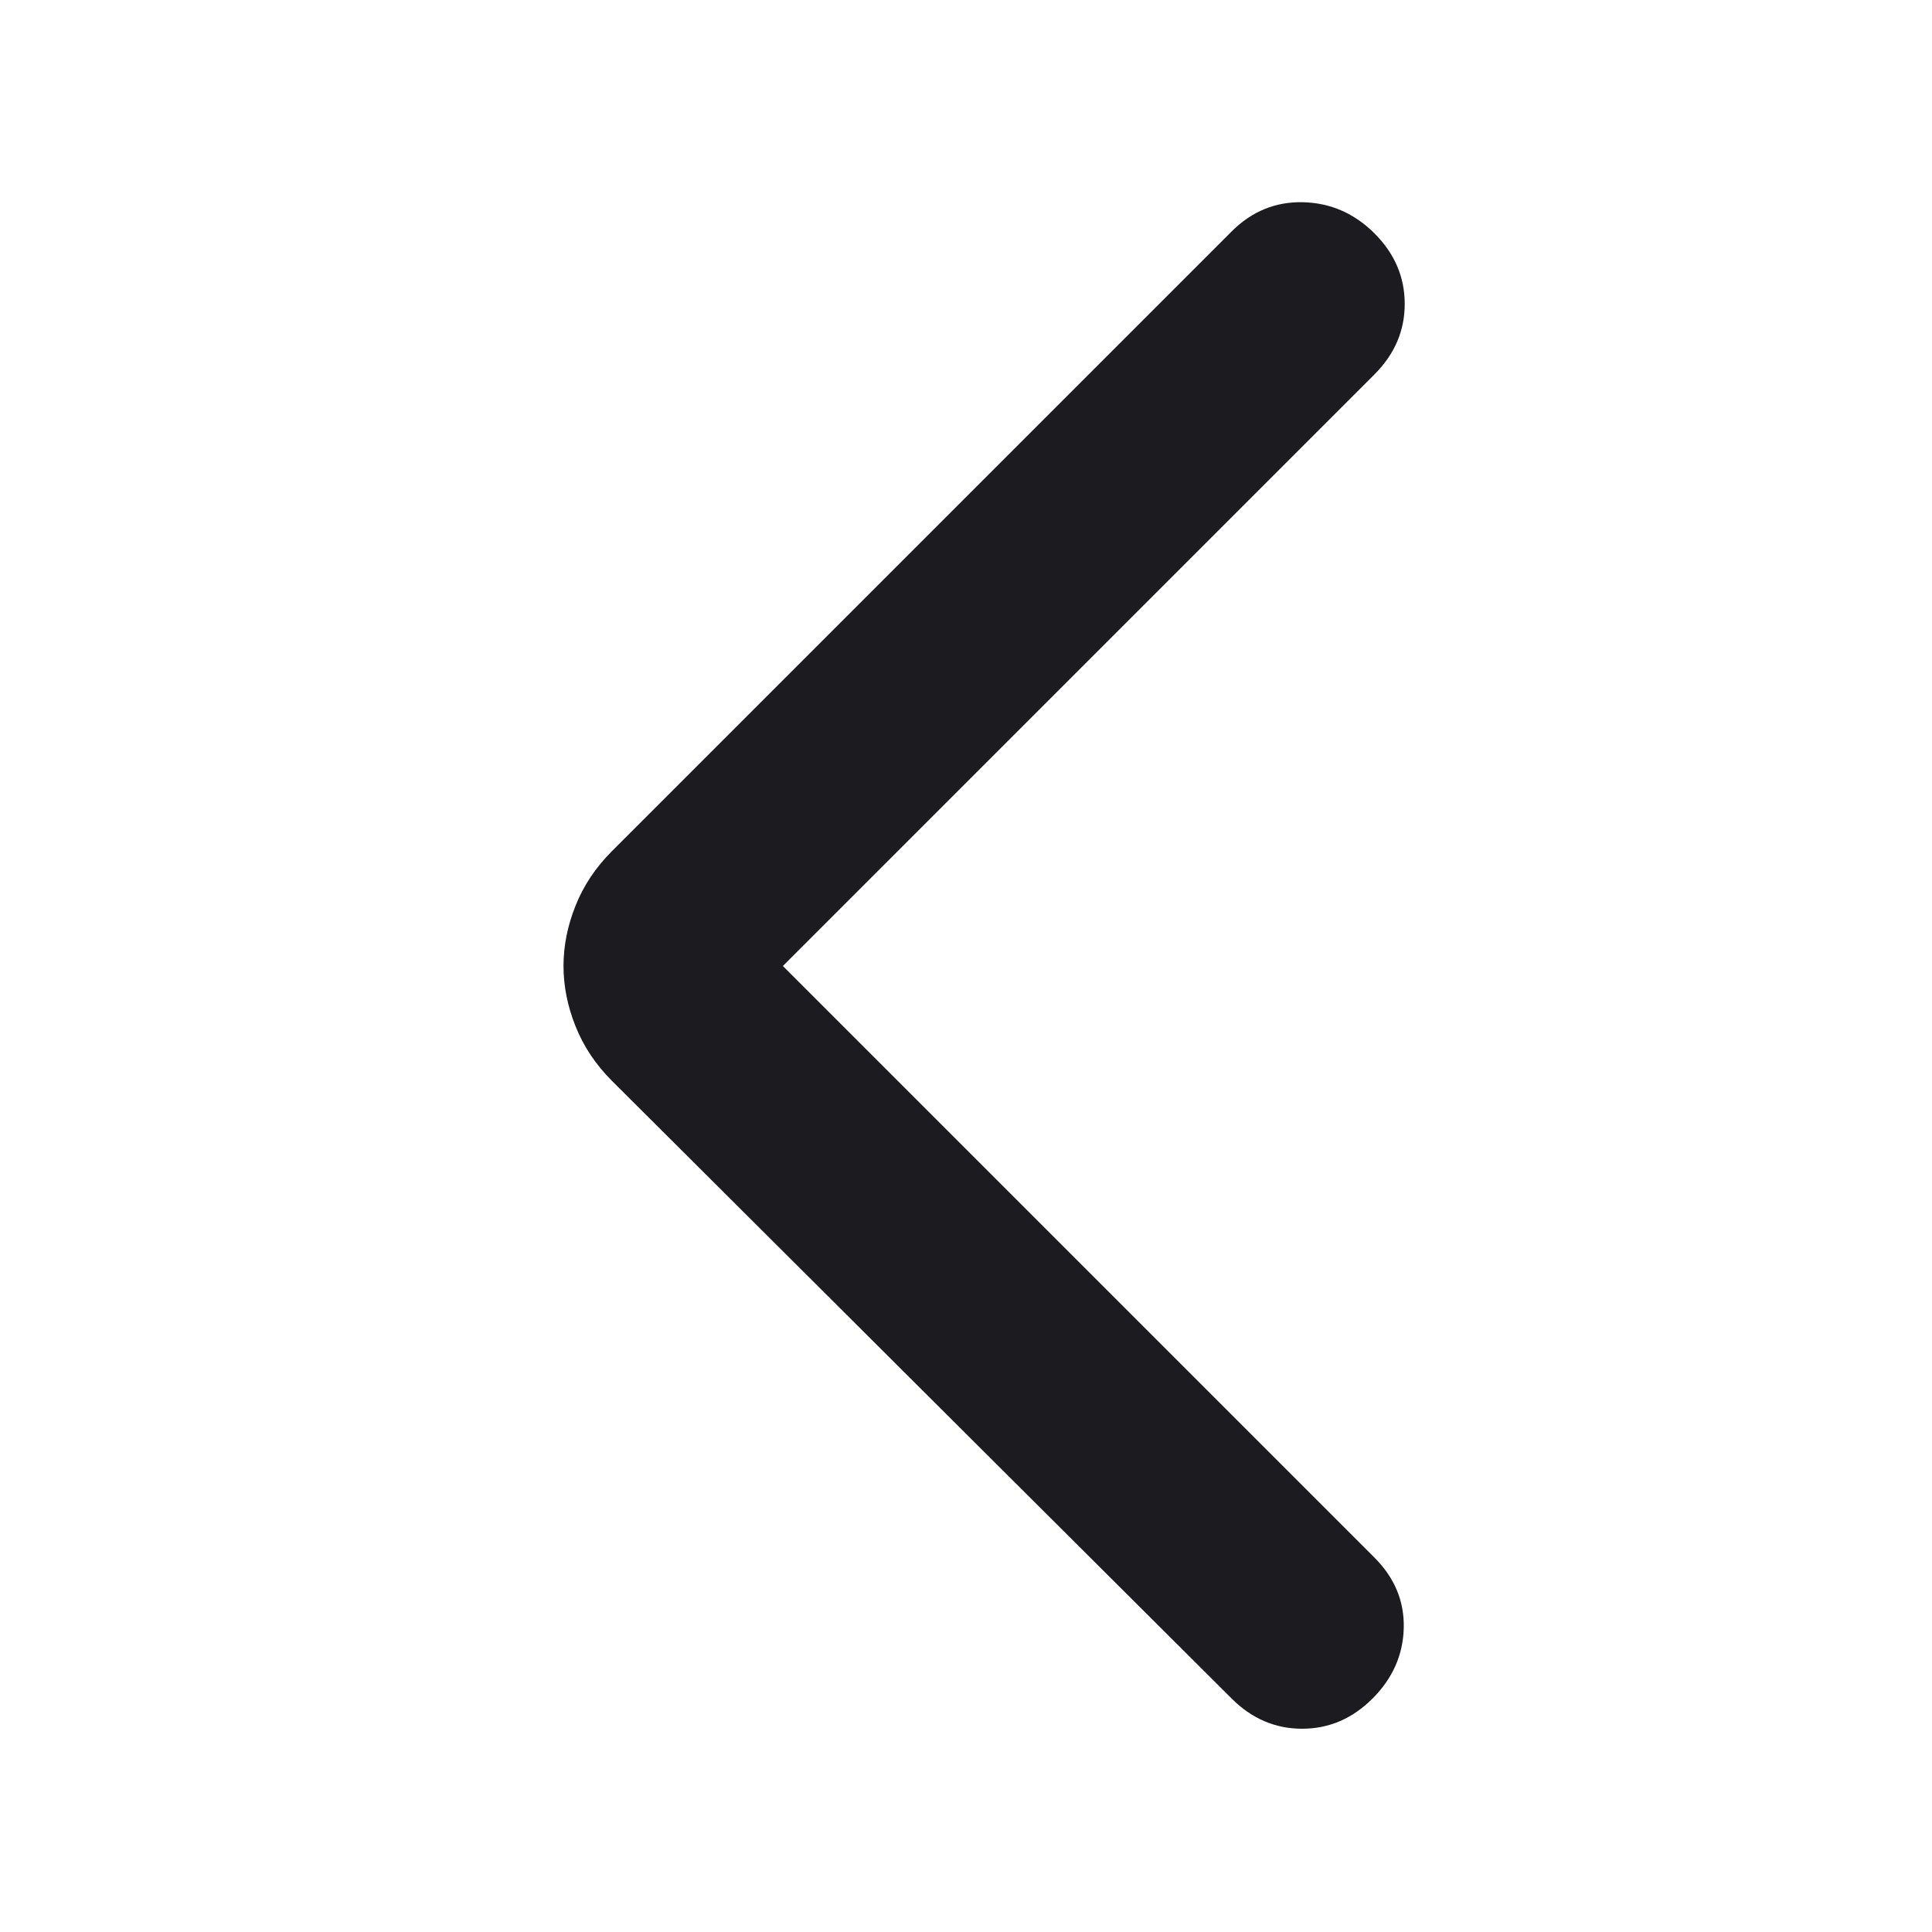
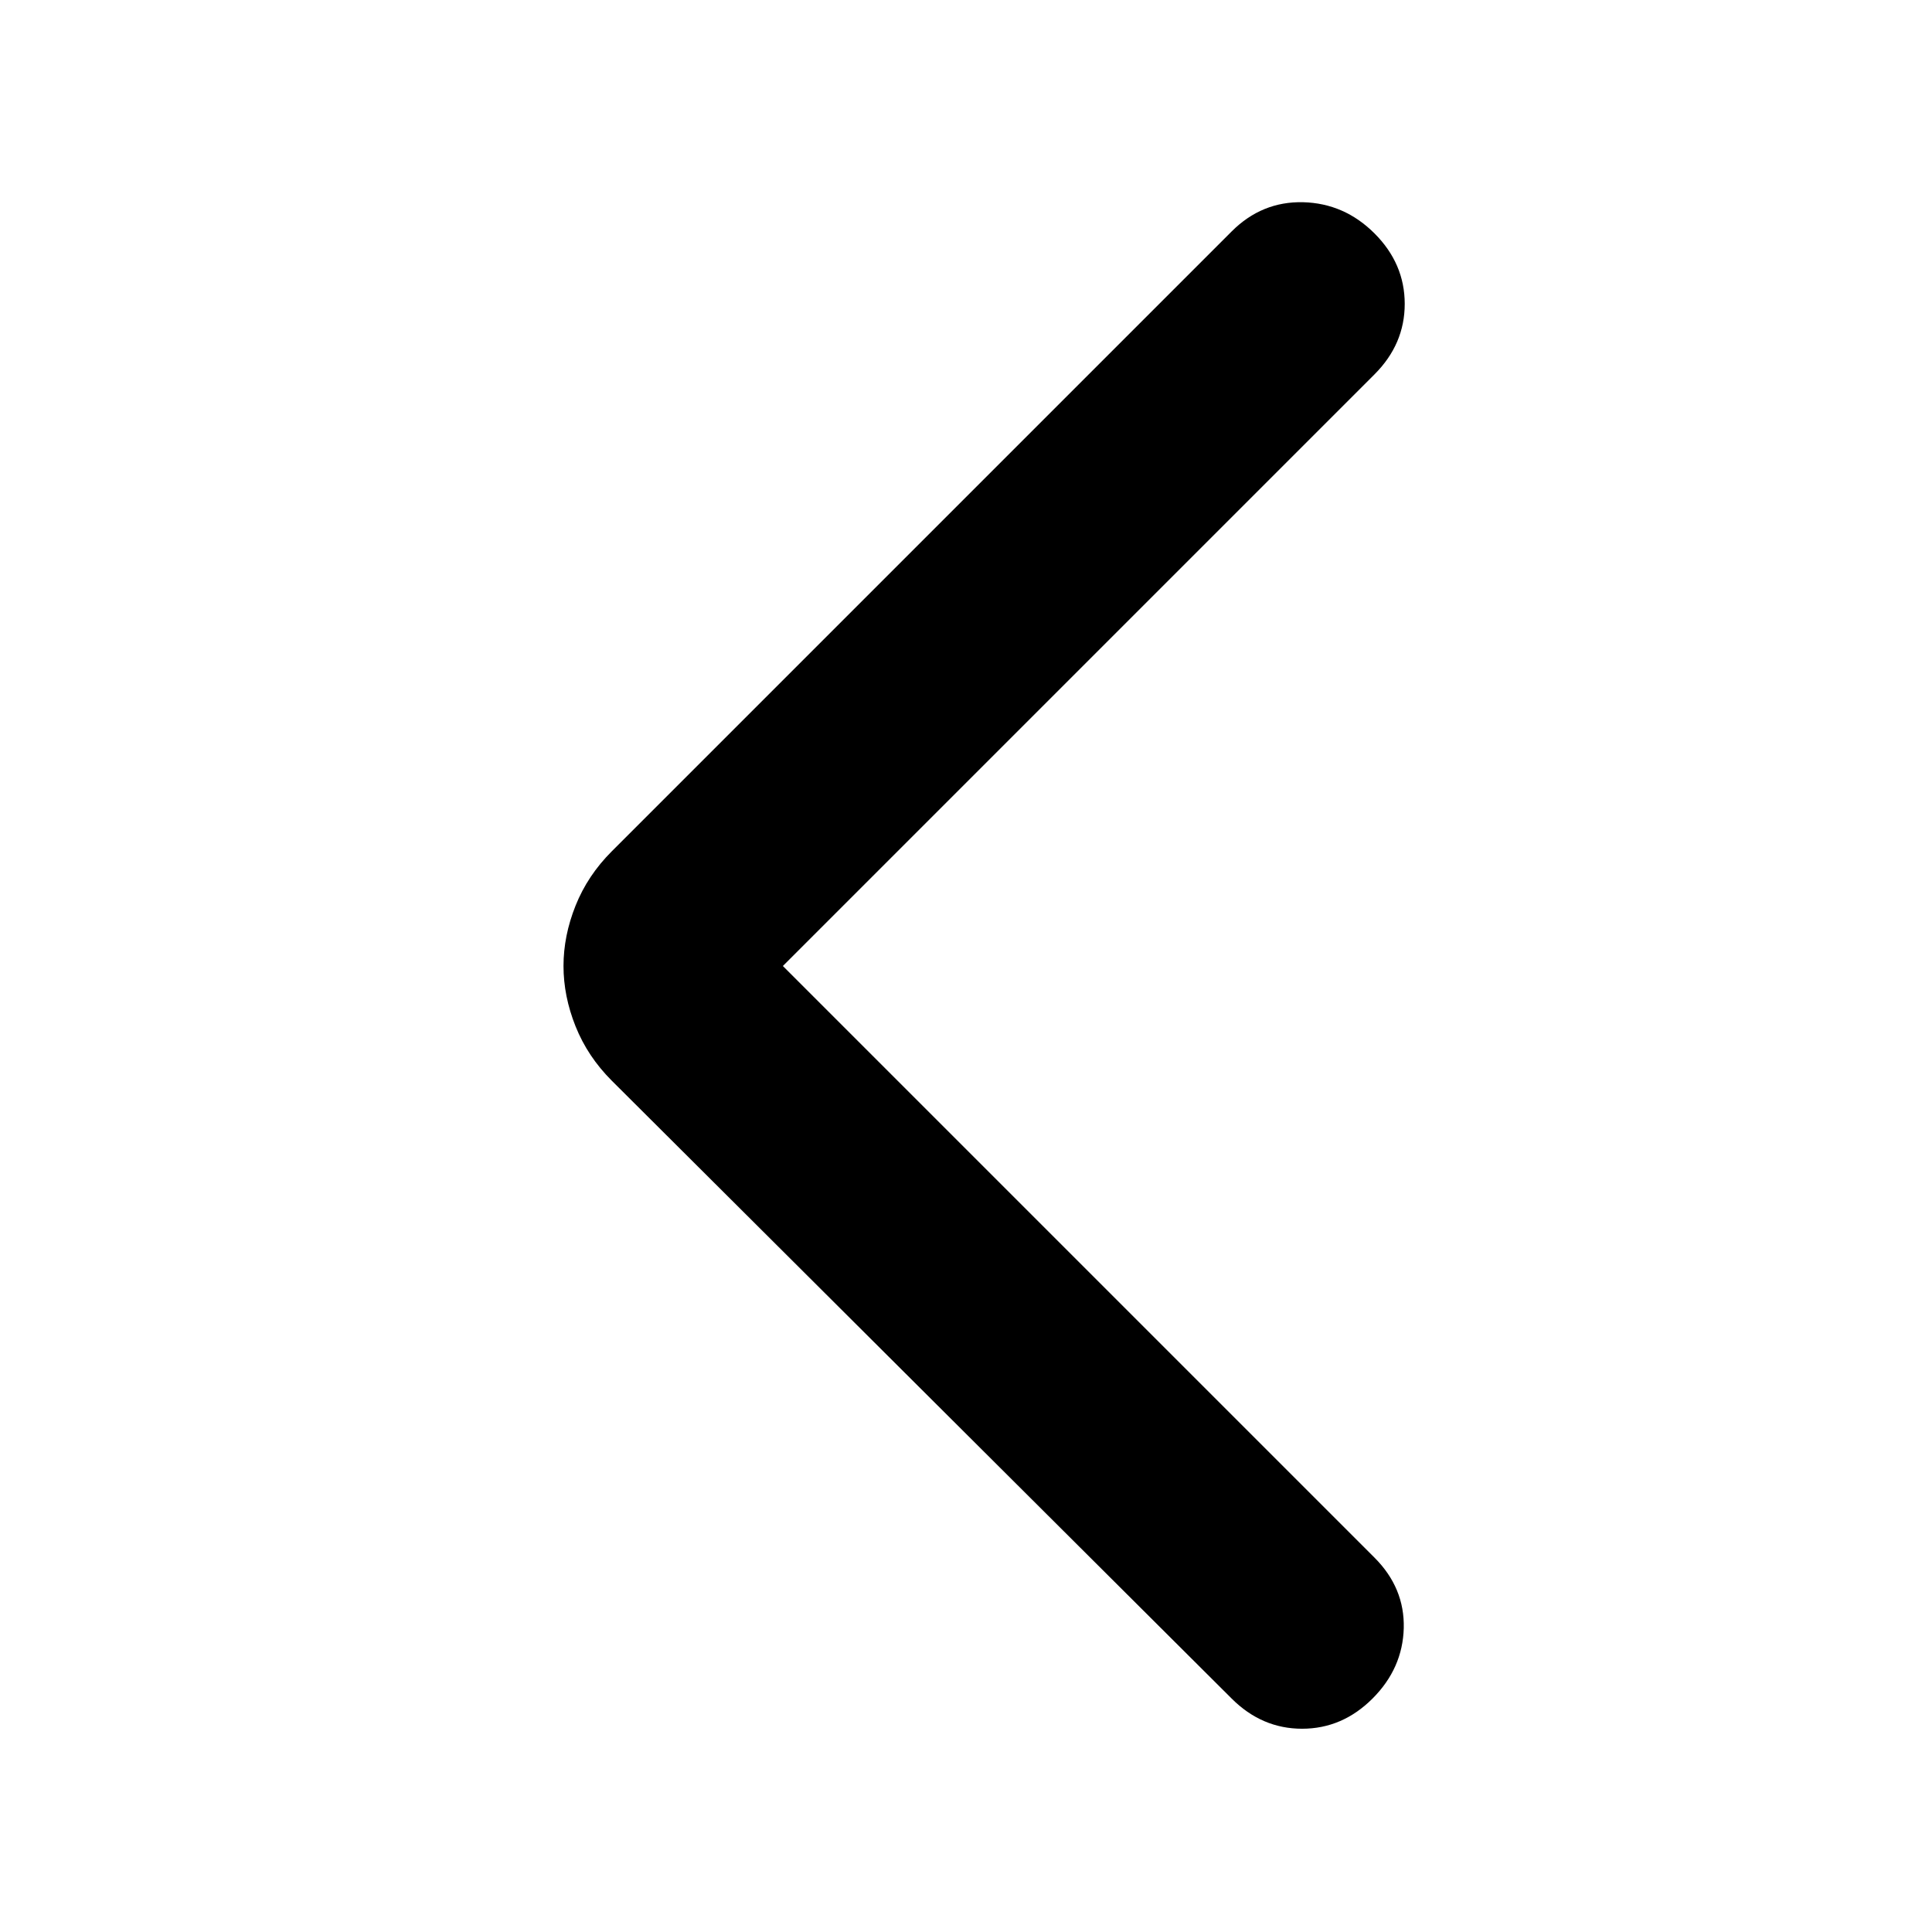
<svg xmlns="http://www.w3.org/2000/svg" width="24" height="24" viewBox="0 0 24 24" fill="none">
  <mask id="mask0_627_3439" style="mask-type:alpha" maskUnits="userSpaceOnUse" x="0" y="0" width="24" height="24">
-     <rect width="24" height="24" fill="#D9D9D9" />
+     <rect width="24" height="24" fill="currentColor" />
  </mask>
  <g mask="url(#mask0_627_3439)">
-     <path d="M9.725 12L17.075 19.35C17.325 19.6 17.446 19.892 17.438 20.225C17.429 20.558 17.3 20.85 17.05 21.1C16.8 21.35 16.508 21.475 16.175 21.475C15.842 21.475 15.55 21.35 15.3 21.1L7.6 13.425C7.4 13.225 7.25 13 7.15 12.75C7.05 12.5 7 12.25 7 12C7 11.75 7.05 11.5 7.15 11.25C7.25 11 7.4 10.775 7.6 10.575L15.3 2.875C15.55 2.625 15.846 2.504 16.188 2.512C16.529 2.521 16.825 2.65 17.075 2.9C17.325 3.15 17.45 3.442 17.45 3.775C17.45 4.108 17.325 4.4 17.075 4.65L9.725 12Z" fill="#1C1B1F" />
+     <path d="M9.725 12L17.075 19.35C17.325 19.6 17.446 19.892 17.438 20.225C17.429 20.558 17.3 20.85 17.05 21.1C16.8 21.35 16.508 21.475 16.175 21.475C15.842 21.475 15.55 21.35 15.3 21.1L7.6 13.425C7.4 13.225 7.25 13 7.15 12.75C7.05 12.5 7 12.25 7 12C7 11.75 7.05 11.5 7.15 11.25C7.25 11 7.4 10.775 7.6 10.575L15.3 2.875C15.55 2.625 15.846 2.504 16.188 2.512C16.529 2.521 16.825 2.65 17.075 2.9C17.325 3.15 17.45 3.442 17.45 3.775C17.45 4.108 17.325 4.4 17.075 4.65L9.725 12Z" fill="currentColor" />
  </g>
</svg>
